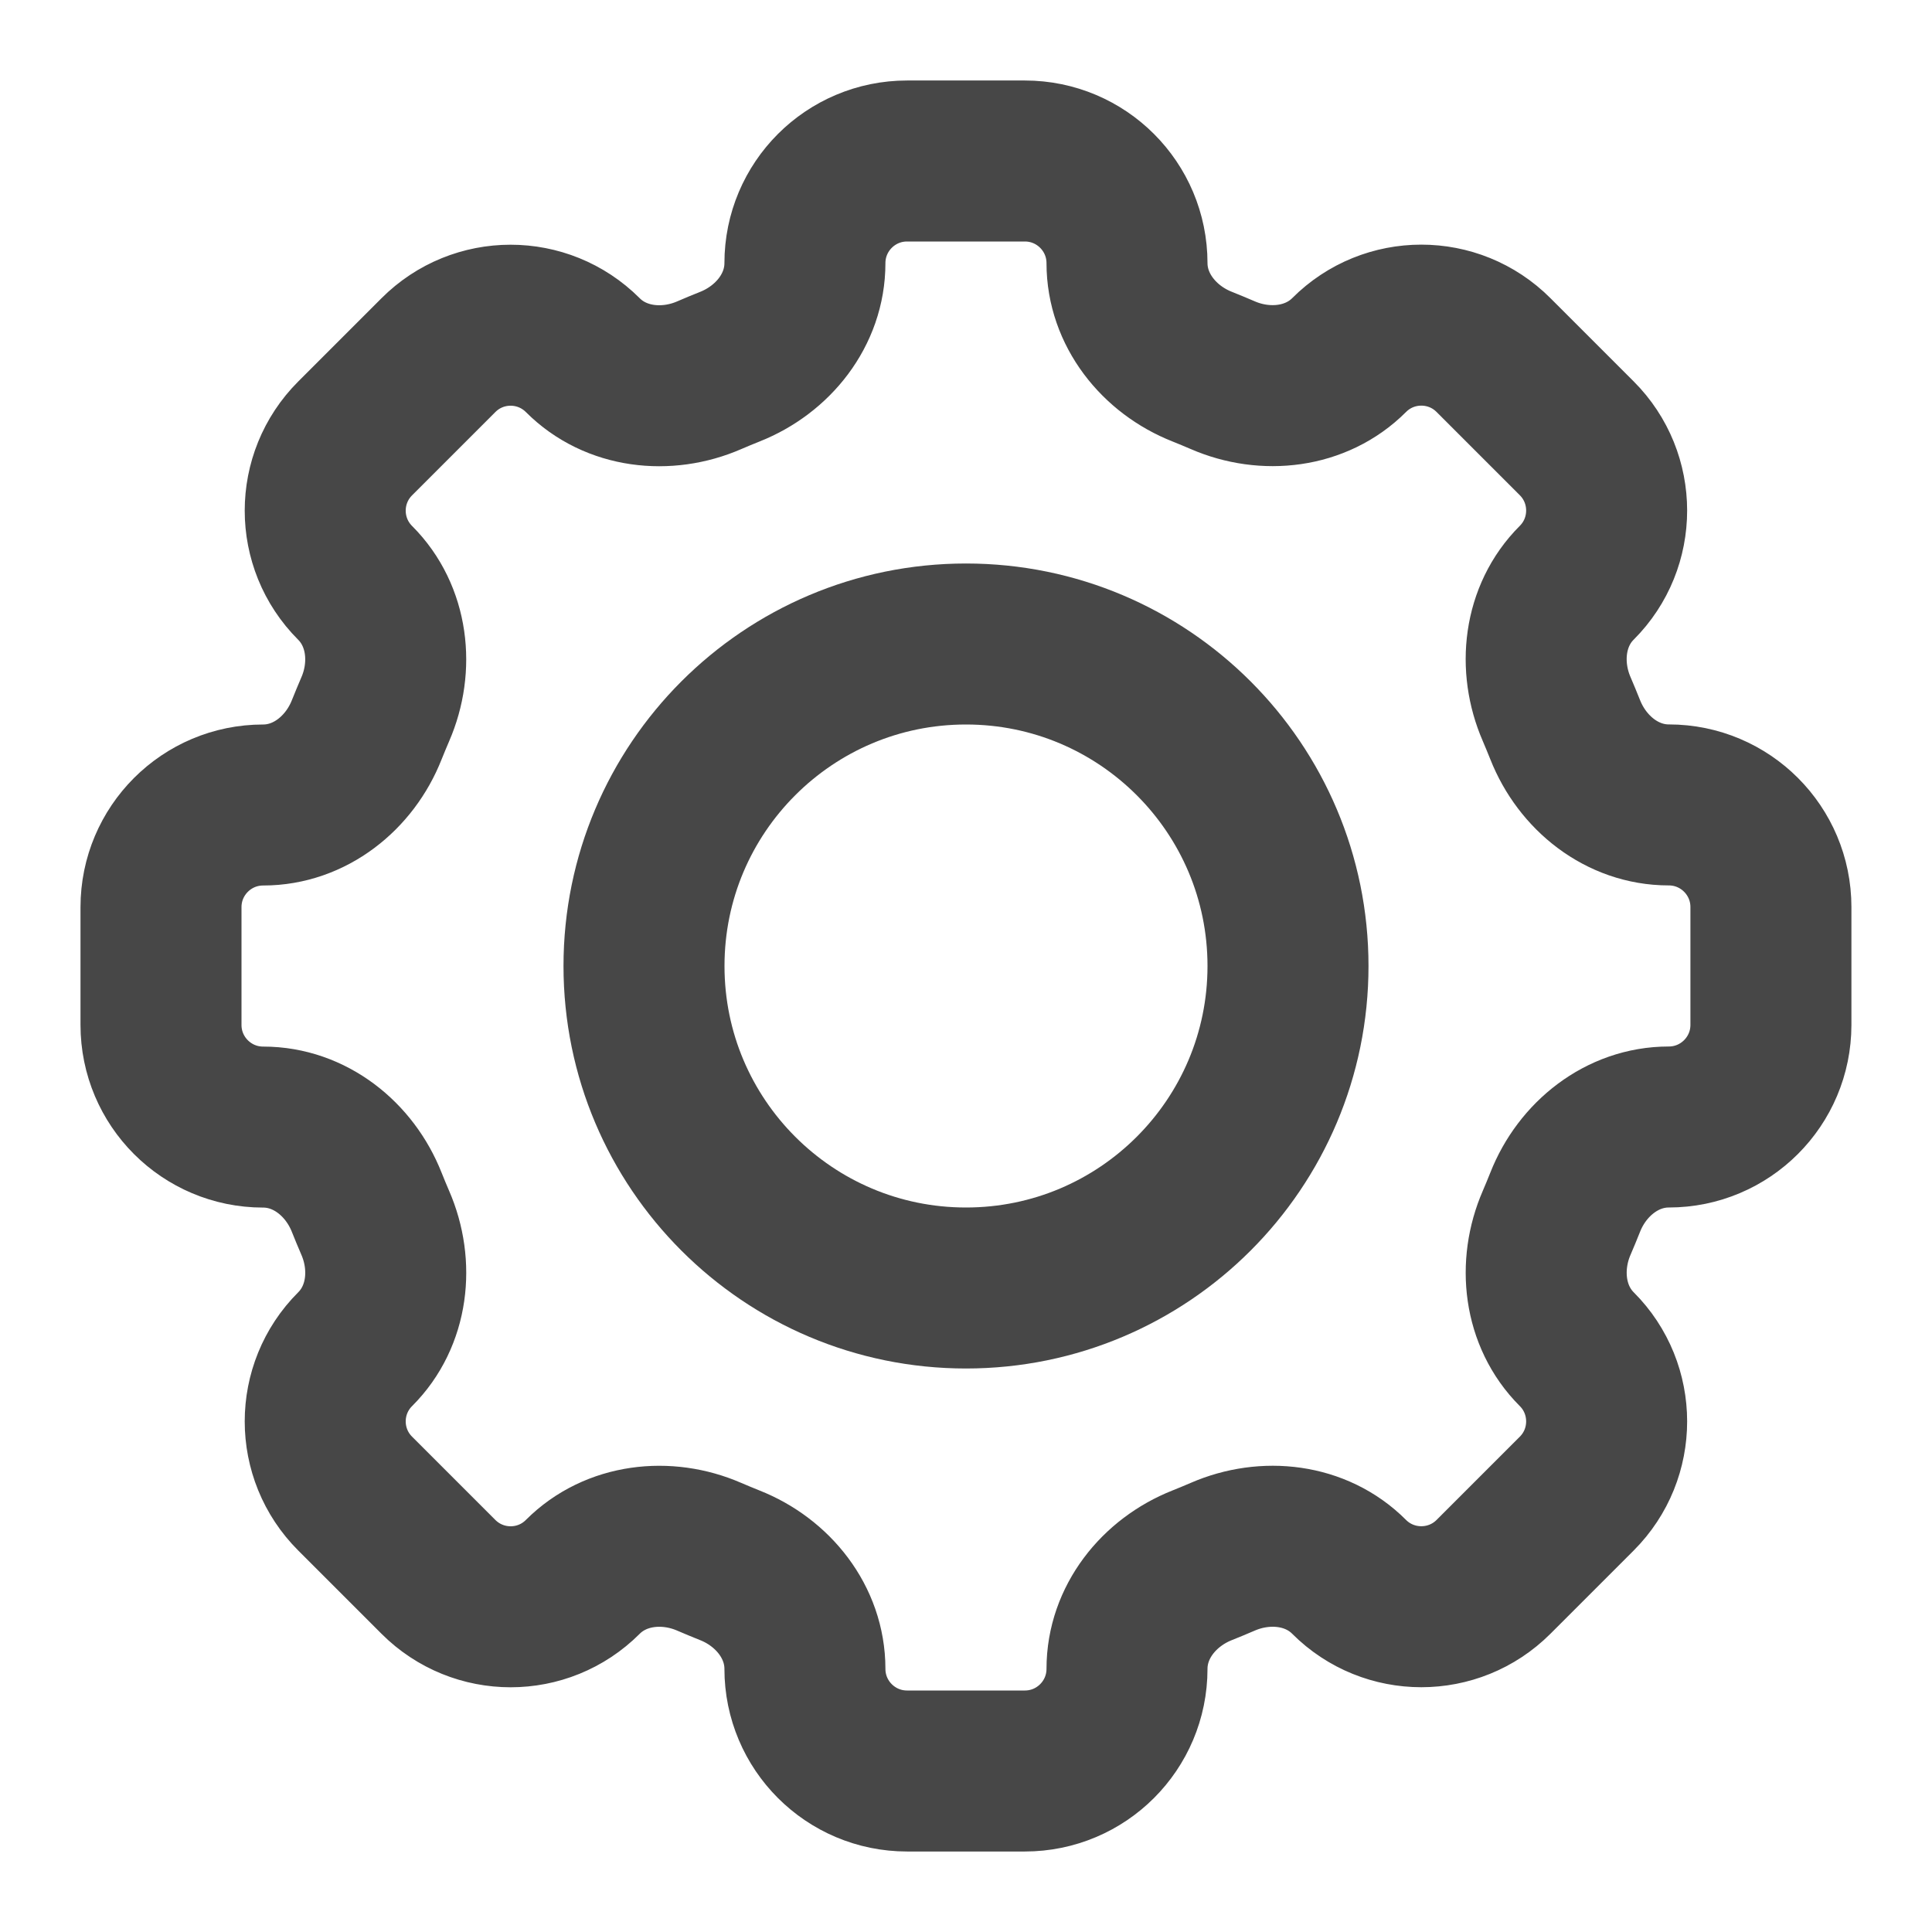
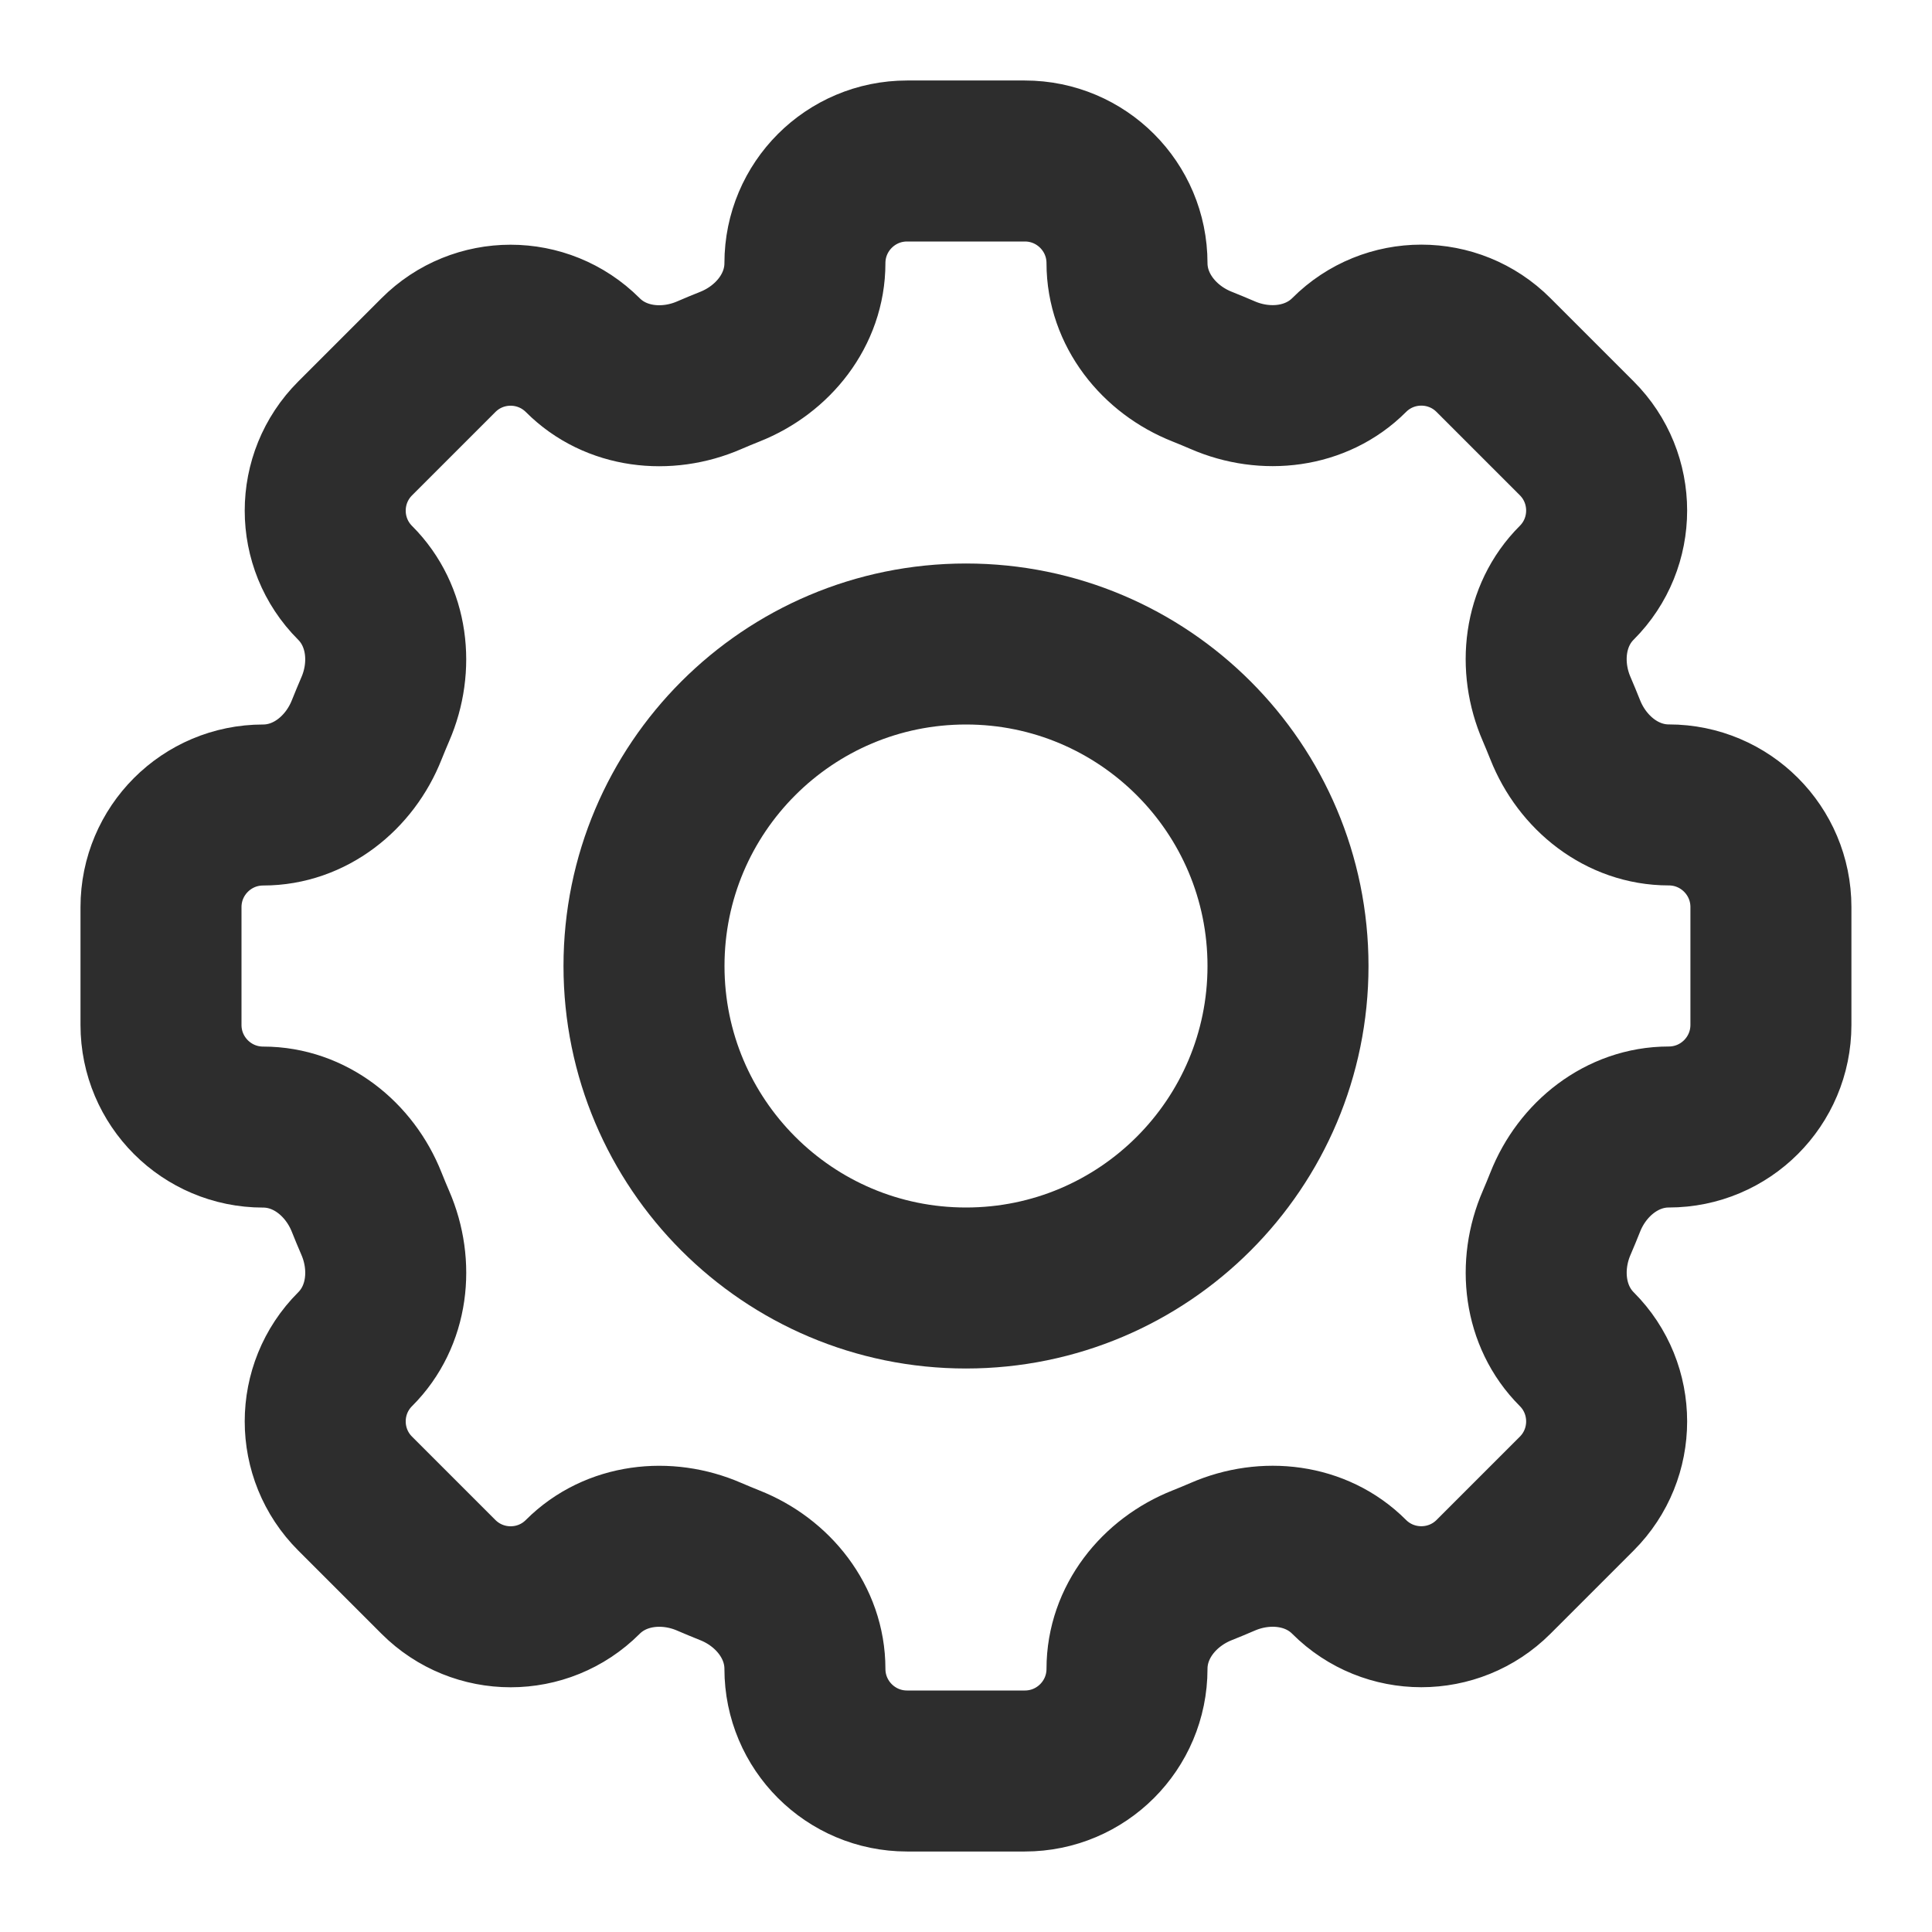
<svg xmlns="http://www.w3.org/2000/svg" fill="none" height="24" viewBox="0 0 24 24" width="24">
-   <g stroke="#474747" stroke-width="2">
+   <g stroke="#2D2D2D" stroke-width="2">
    <path d="m14 3.269c0-.701-.568-1.269-1.269-1.269h-1.463c-.701 0-1.269.568-1.269 1.269 0 .579-.396 1.074-.935 1.287-.085.034-.17.069-.253.105-.531.231-1.162.161-1.571-.249-.496-.496-1.299-.496-1.794 0l-1.034 1.034c-.496.496-.496 1.299 0 1.795.409.409.48 1.04.249 1.571-.036.084-.071.168-.105.253-.212.538-.708.935-1.287.935-.701 0-1.269.568-1.269 1.269v1.463c0 .701.568 1.269 1.269 1.269.579 0 1.074.396 1.287.935.034.085.069.17.105.253.231.531.161 1.162-.249 1.571-.496.495-.496 1.299 0 1.794l1.034 1.034c.496.496 1.299.496 1.794 0 .409-.409 1.04-.48 1.571-.249.084.036.168.071.253.105.538.212.935.708.935 1.287 0 .701.568 1.269 1.269 1.269h1.463c.701 0 1.269-.568 1.269-1.269 0-.579.396-1.074.935-1.287.085-.034.17-.069.253-.105.531-.231 1.162-.161 1.571.249.495.495 1.299.495 1.794 0l1.034-1.034c.495-.495.495-1.299 0-1.794-.409-.409-.48-1.04-.249-1.571.036-.084.071-.168.105-.254.212-.538.708-.935 1.287-.935.701 0 1.269-.568 1.269-1.269v-1.463c0-.701-.568-1.269-1.269-1.269-.579 0-1.074-.396-1.287-.935-.034-.085-.069-.17-.105-.254-.231-.531-.161-1.162.249-1.571.495-.495.495-1.299 0-1.794l-1.034-1.034c-.495-.496-1.299-.496-1.794 0-.409.409-1.04.48-1.571.249-.084-.036-.168-.071-.253-.105-.538-.212-.935-.708-.935-1.287z" />
    <path d="m16 12c0 2.209-1.791 4-4 4-2.209 0-4-1.791-4-4 0-2.209 1.791-4 4-4 2.209 0 4 1.791 4 4z" />
  </g>
</svg>
